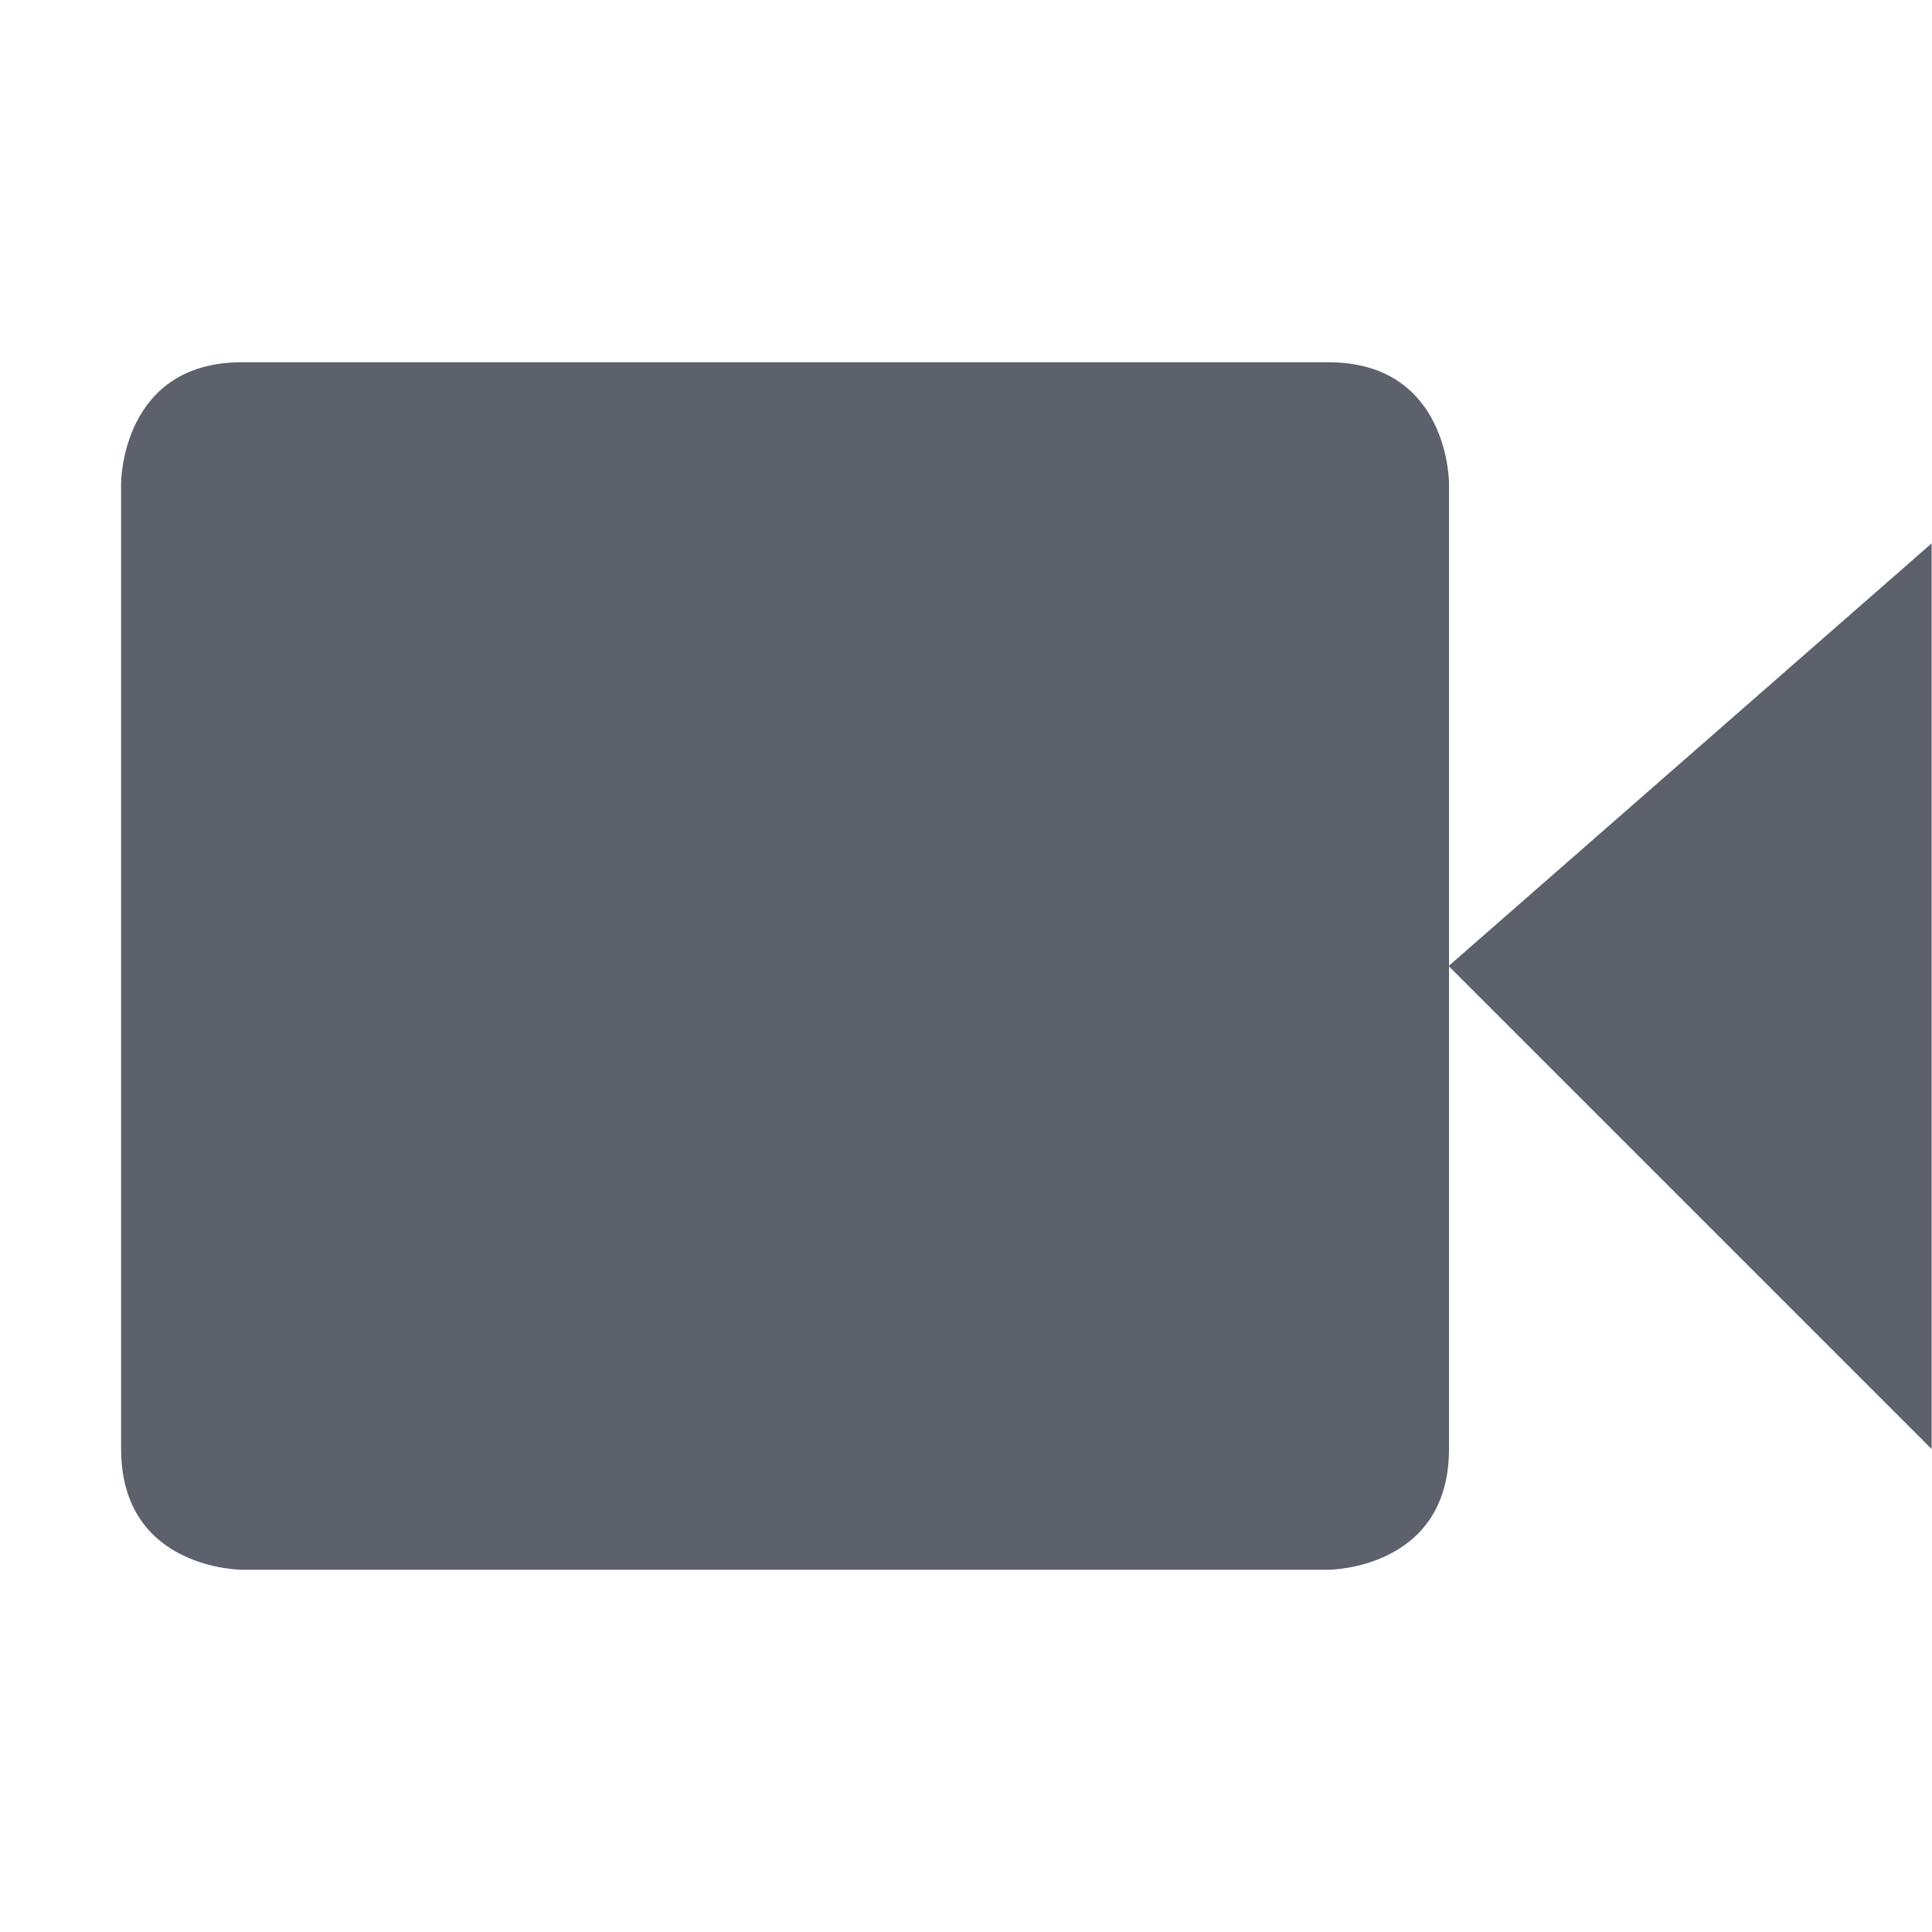
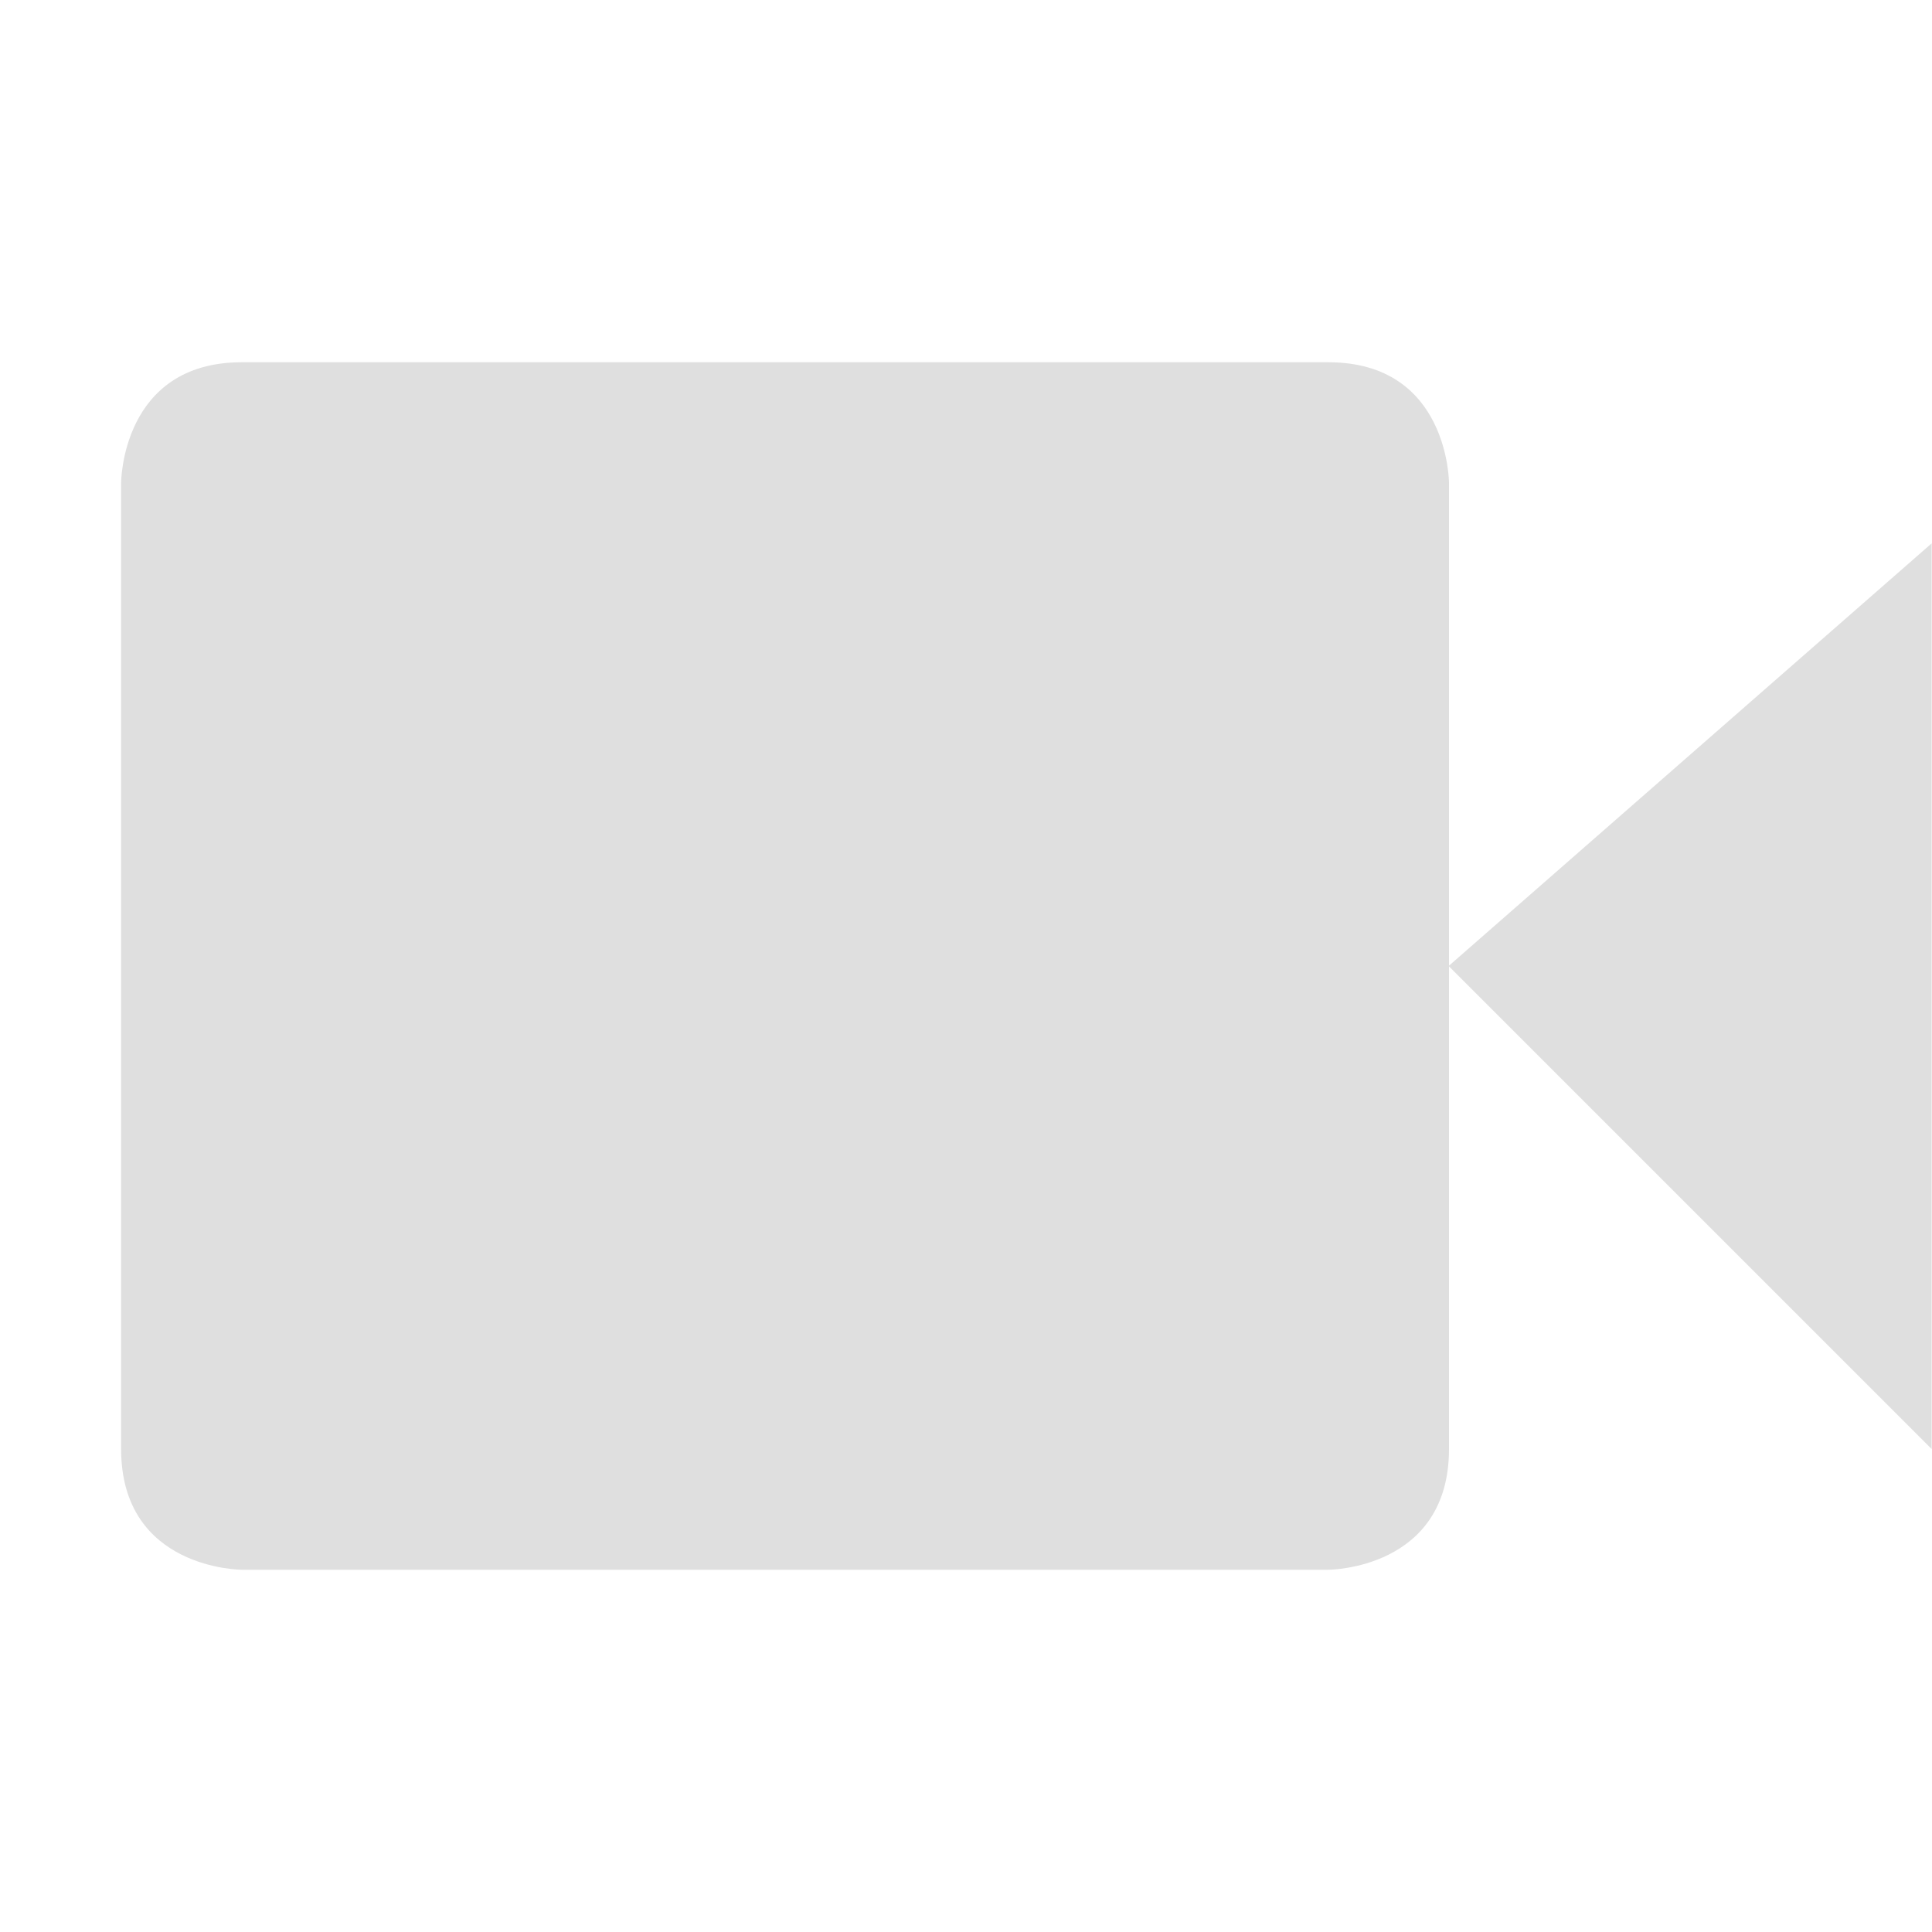
<svg xmlns="http://www.w3.org/2000/svg" width="16" height="16" viewBox="0 0 16 16">
  <defs>
    <style type="text/css" id="current-color-scheme">
-    .ColorScheme-Text { color:#5c616c; }
+    .ColorScheme-Text { color:#dfdfdf; }
  </style>
  </defs>
  <g id="layer1" transform="translate(-466,-205)">
    <path id="path5243-2" style="fill:currentColor;opacity:1" class="ColorScheme-Text" d="m468 208h9c1 0 1 1 1 1v8c0 1-1 1-1 1h-8.997s-1 0-1-1v-8s0-1 1-1zm13.997 1.5v7.5l-4-4z" />
  </g>
</svg>
